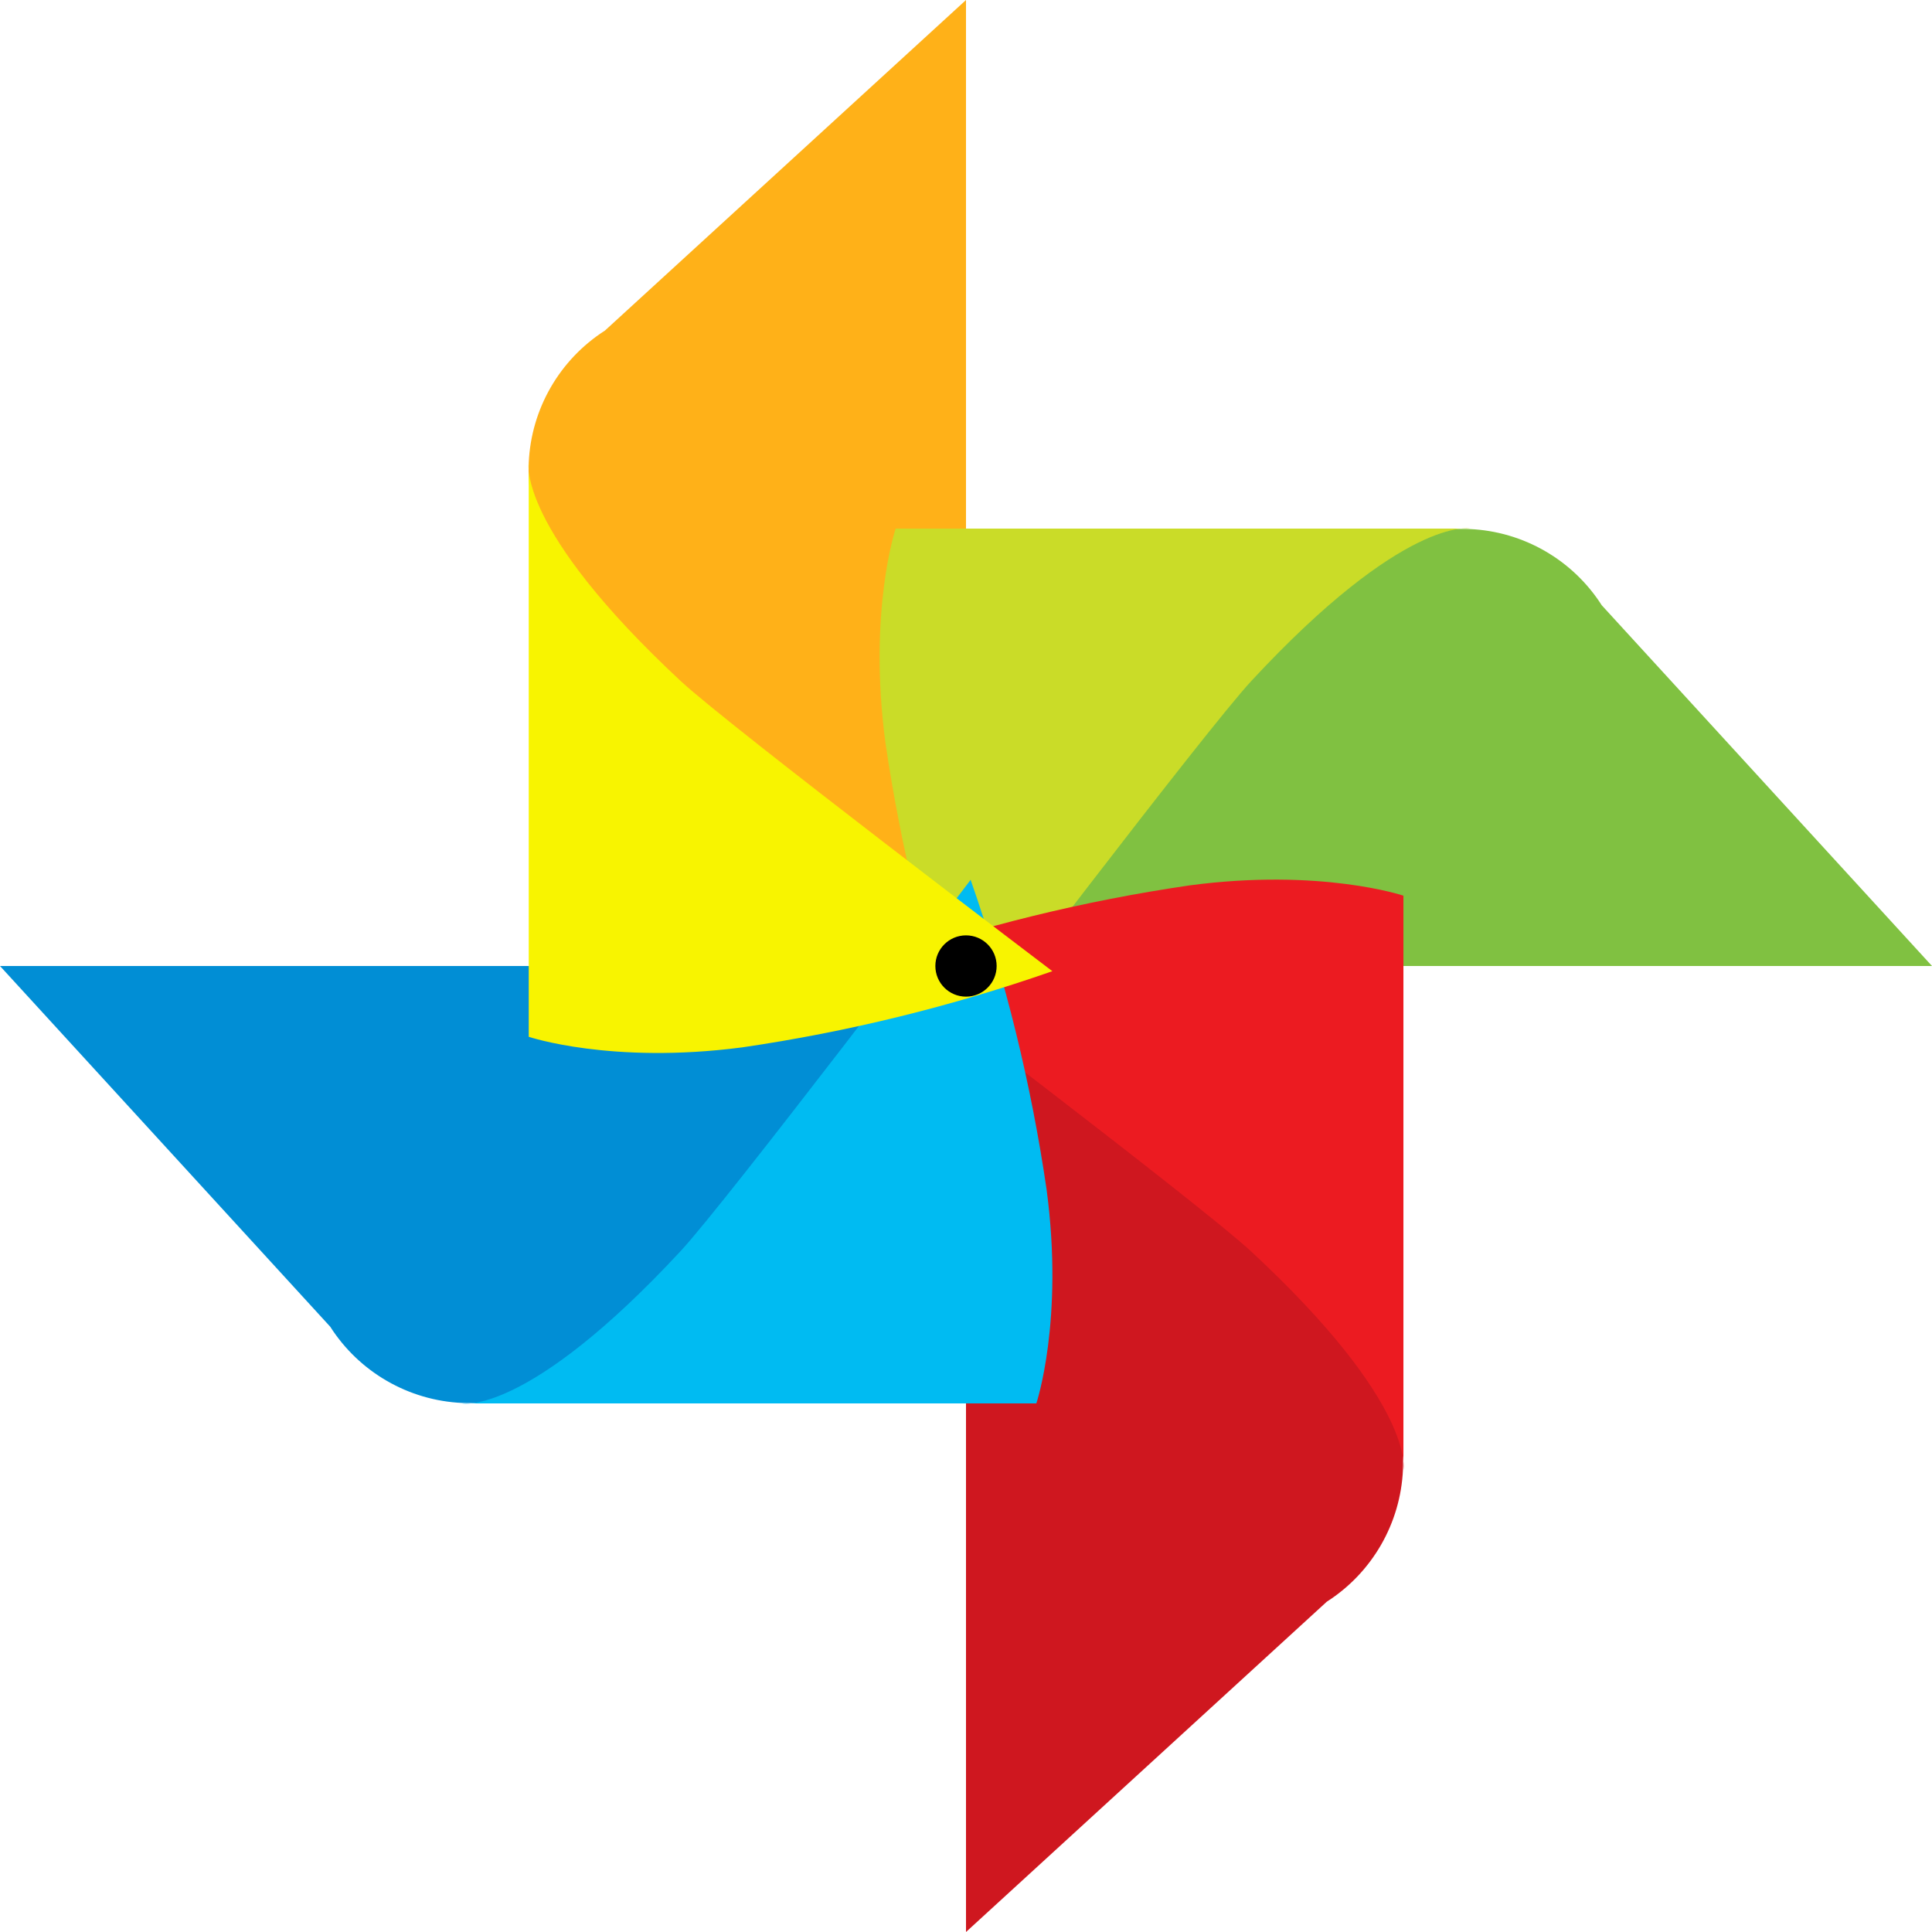
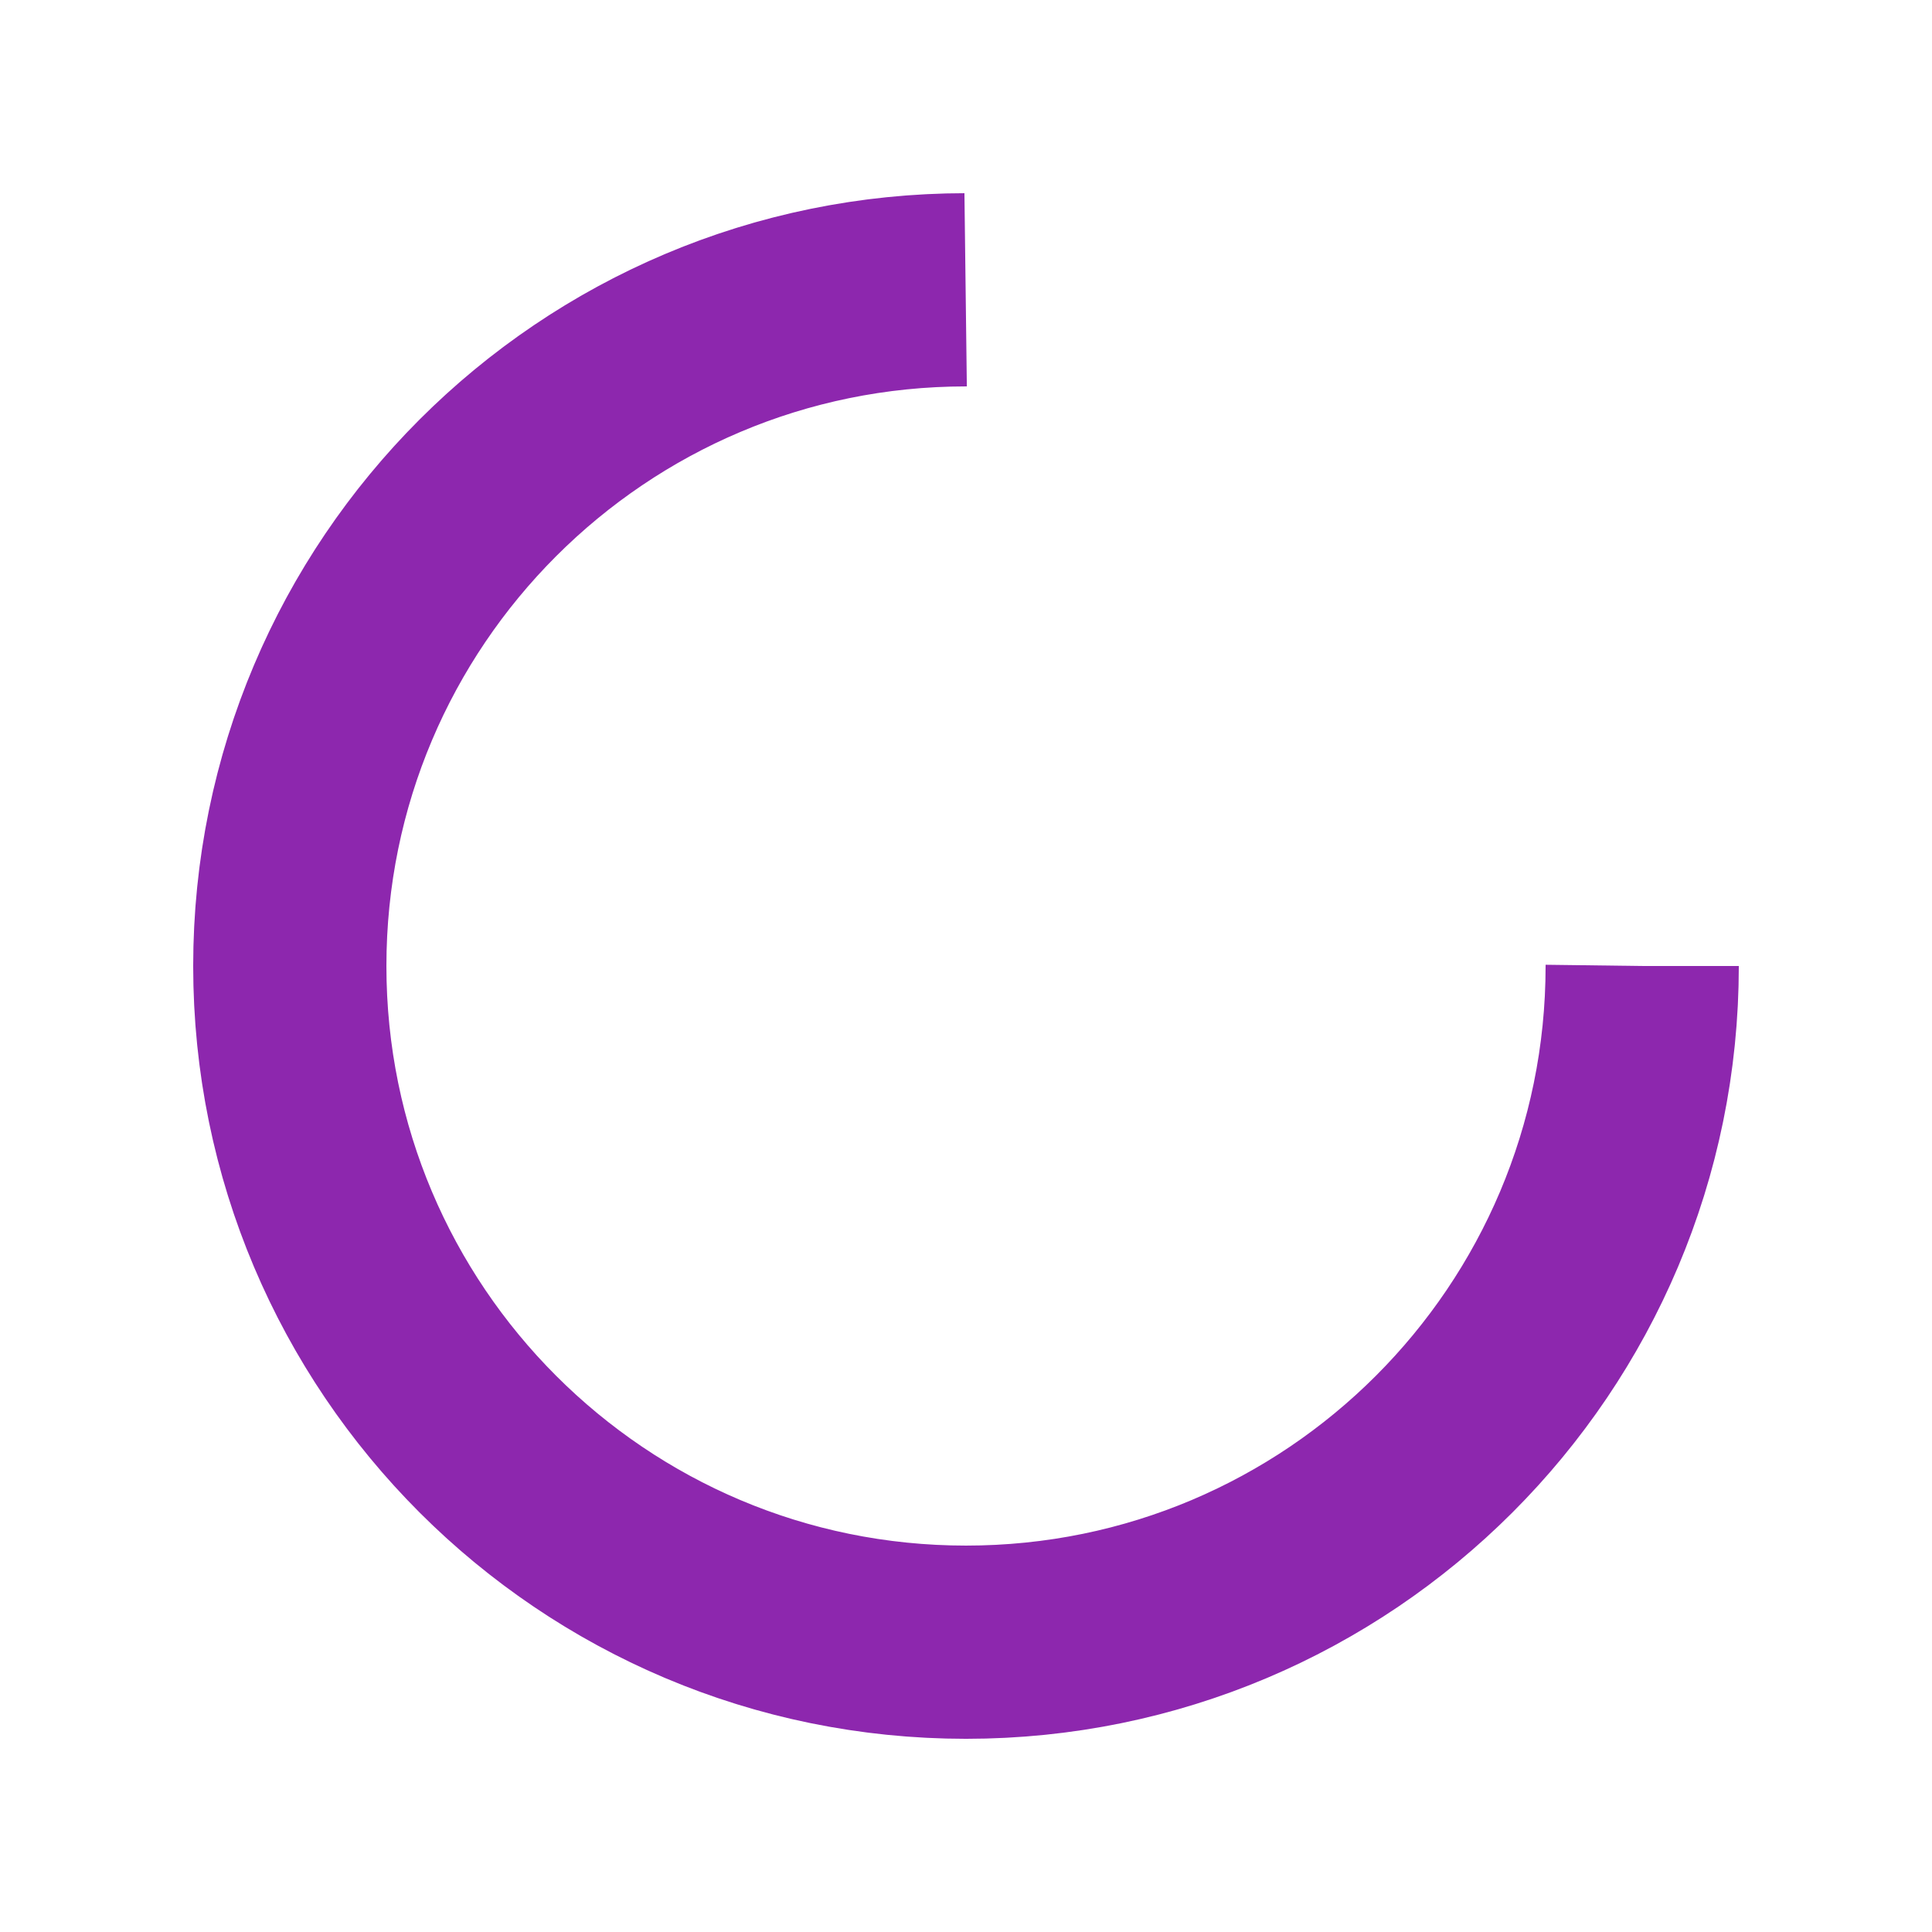
- <svg xmlns="http://www.w3.org/2000/svg" version="1.0" width="64px" height="64px" viewBox="0 0 128 128" xml:space="preserve">
-   <g>
-     <path d="M64 0L40.08 21.9a10.98 10.98 0 0 0-5.05 8.75C34.37 44.85 64 60.63 64 60.63V0z" fill="#ffb118" />
-     <path d="M128 64l-21.88-23.9a10.97 10.97 0 0 0-8.75-5.05C83.17 34.4 67.4 64 67.4 64H128z" fill="#80c141" />
-     <path d="M63.7 69.73a110.97 110.97 0 0 1-5.04-20.54c-1.16-8.7.68-14.17.68-14.17h38.03s-4.3-.86-14.47 10.1c-3.06 3.3-19.2 24.58-19.2 24.58z" fill="#cadc28" />
-     <path d="M64 128l23.9-21.88a10.97 10.97 0 0 0 5.05-8.75C93.6 83.17 64 67.4 64 67.4V128z" fill="#cf171f" />
-     <path d="M58.27 63.7a110.97 110.97 0 0 1 20.54-5.04c8.7-1.16 14.17.68 14.17.68v38.03s.86-4.3-10.1-14.47c-3.3-3.06-24.58-19.2-24.58-19.2z" fill="#ec1b21" />
-     <path d="M0 64l21.88 23.9a10.97 10.97 0 0 0 8.75 5.05C44.83 93.6 60.6 64 60.6 64H0z" fill="#018ed5" />
-     <path d="M64.3 58.27a110.97 110.97 0 0 1 5.04 20.54c1.16 8.7-.68 14.17-.68 14.17H30.63s4.3.86 14.47-10.1c3.06-3.3 19.2-24.58 19.2-24.58z" fill="#00bbf2" />
-     <path d="M69.73 64.34a111.02 111.02 0 0 1-20.55 5.05c-8.7 1.14-14.15-.7-14.15-.7V30.65s-.86 4.3 10.1 14.5c3.3 3.05 24.6 19.2 24.6 19.2z" fill="#f8f400" />
-     <circle cx="64" cy="64" r="2.03" />
-     <animateTransform attributeName="transform" type="rotate" from="0 64 64" to="-360 64 64" dur="2400ms" repeatCount="indefinite" />
-   </g>
+ <svg xmlns="http://www.w3.org/2000/svg" style="margin: auto; background: rgb(255, 255, 255); display: block; shape-rendering: auto;" width="200px" height="200px" viewBox="0 0 100 100" preserveAspectRatio="xMidYMid">
+   <circle cx="50" cy="50" fill="none" stroke="#8d27ae" stroke-width="10" r="35" stroke-dasharray="164.934 56.978">
+     <animateTransform attributeName="transform" type="rotate" repeatCount="indefinite" dur="1s" values="0 50 50;360 50 50" keyTimes="0;1" />
+   </circle>
</svg>
